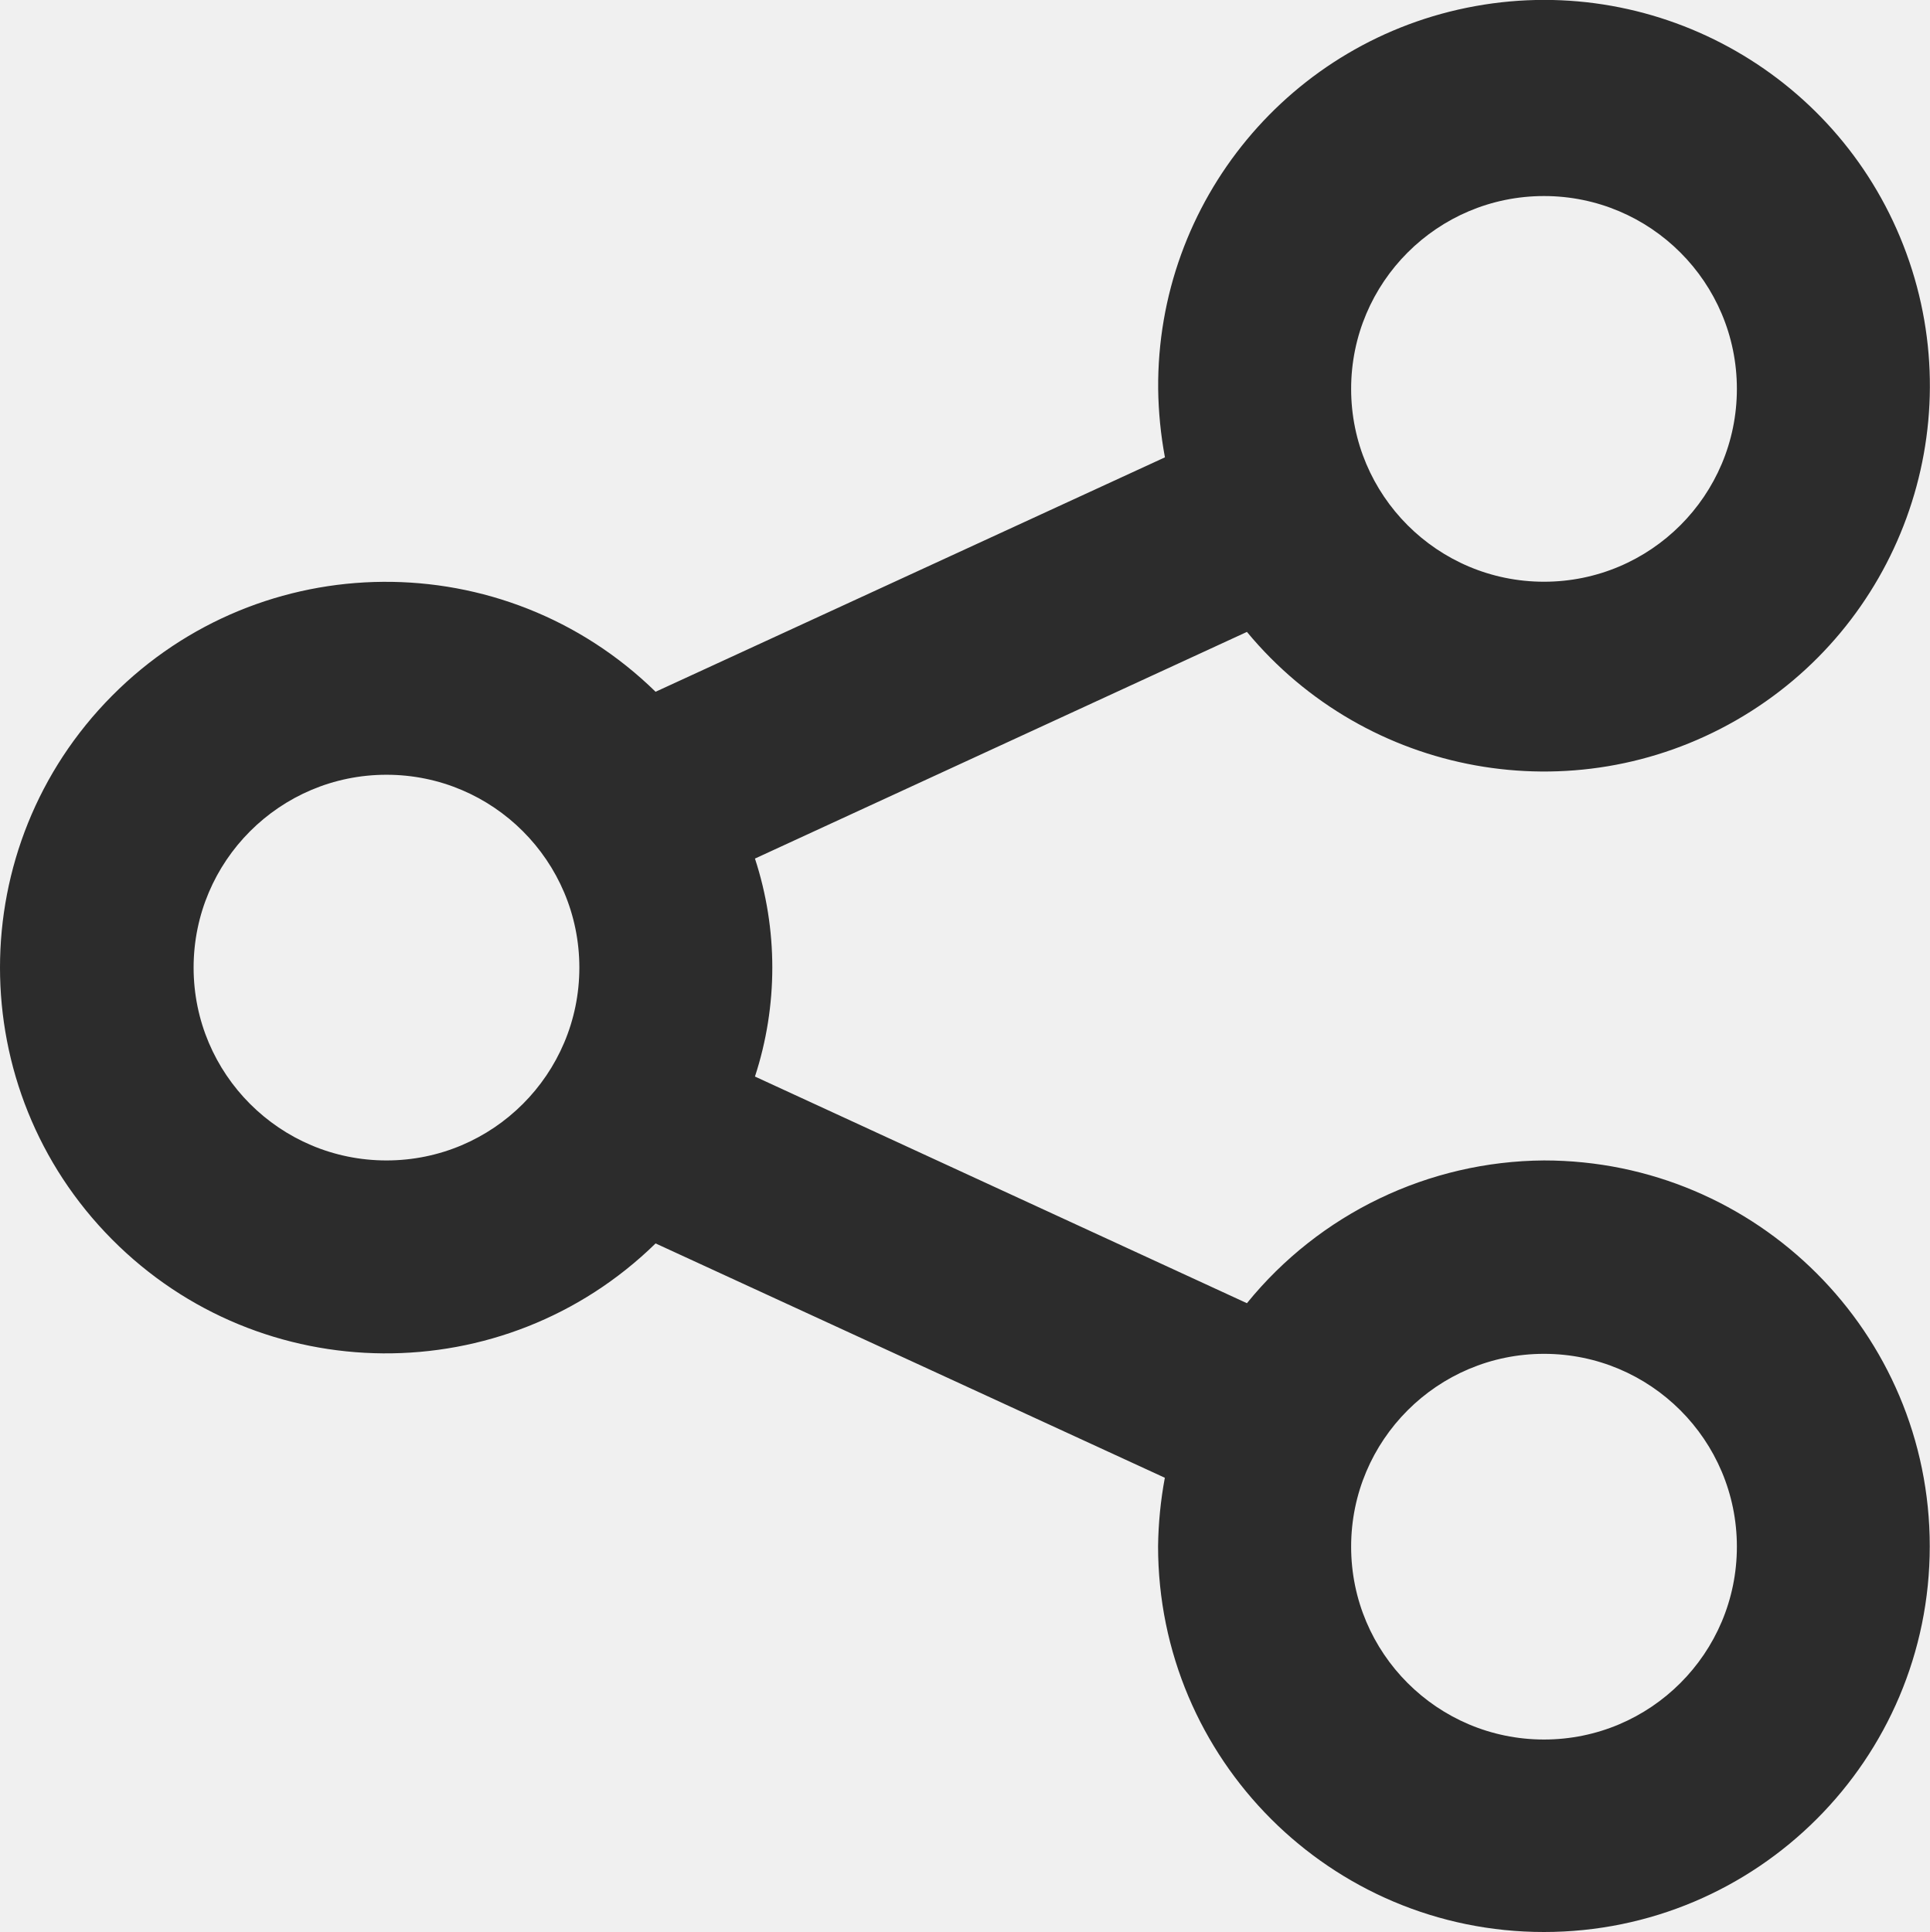
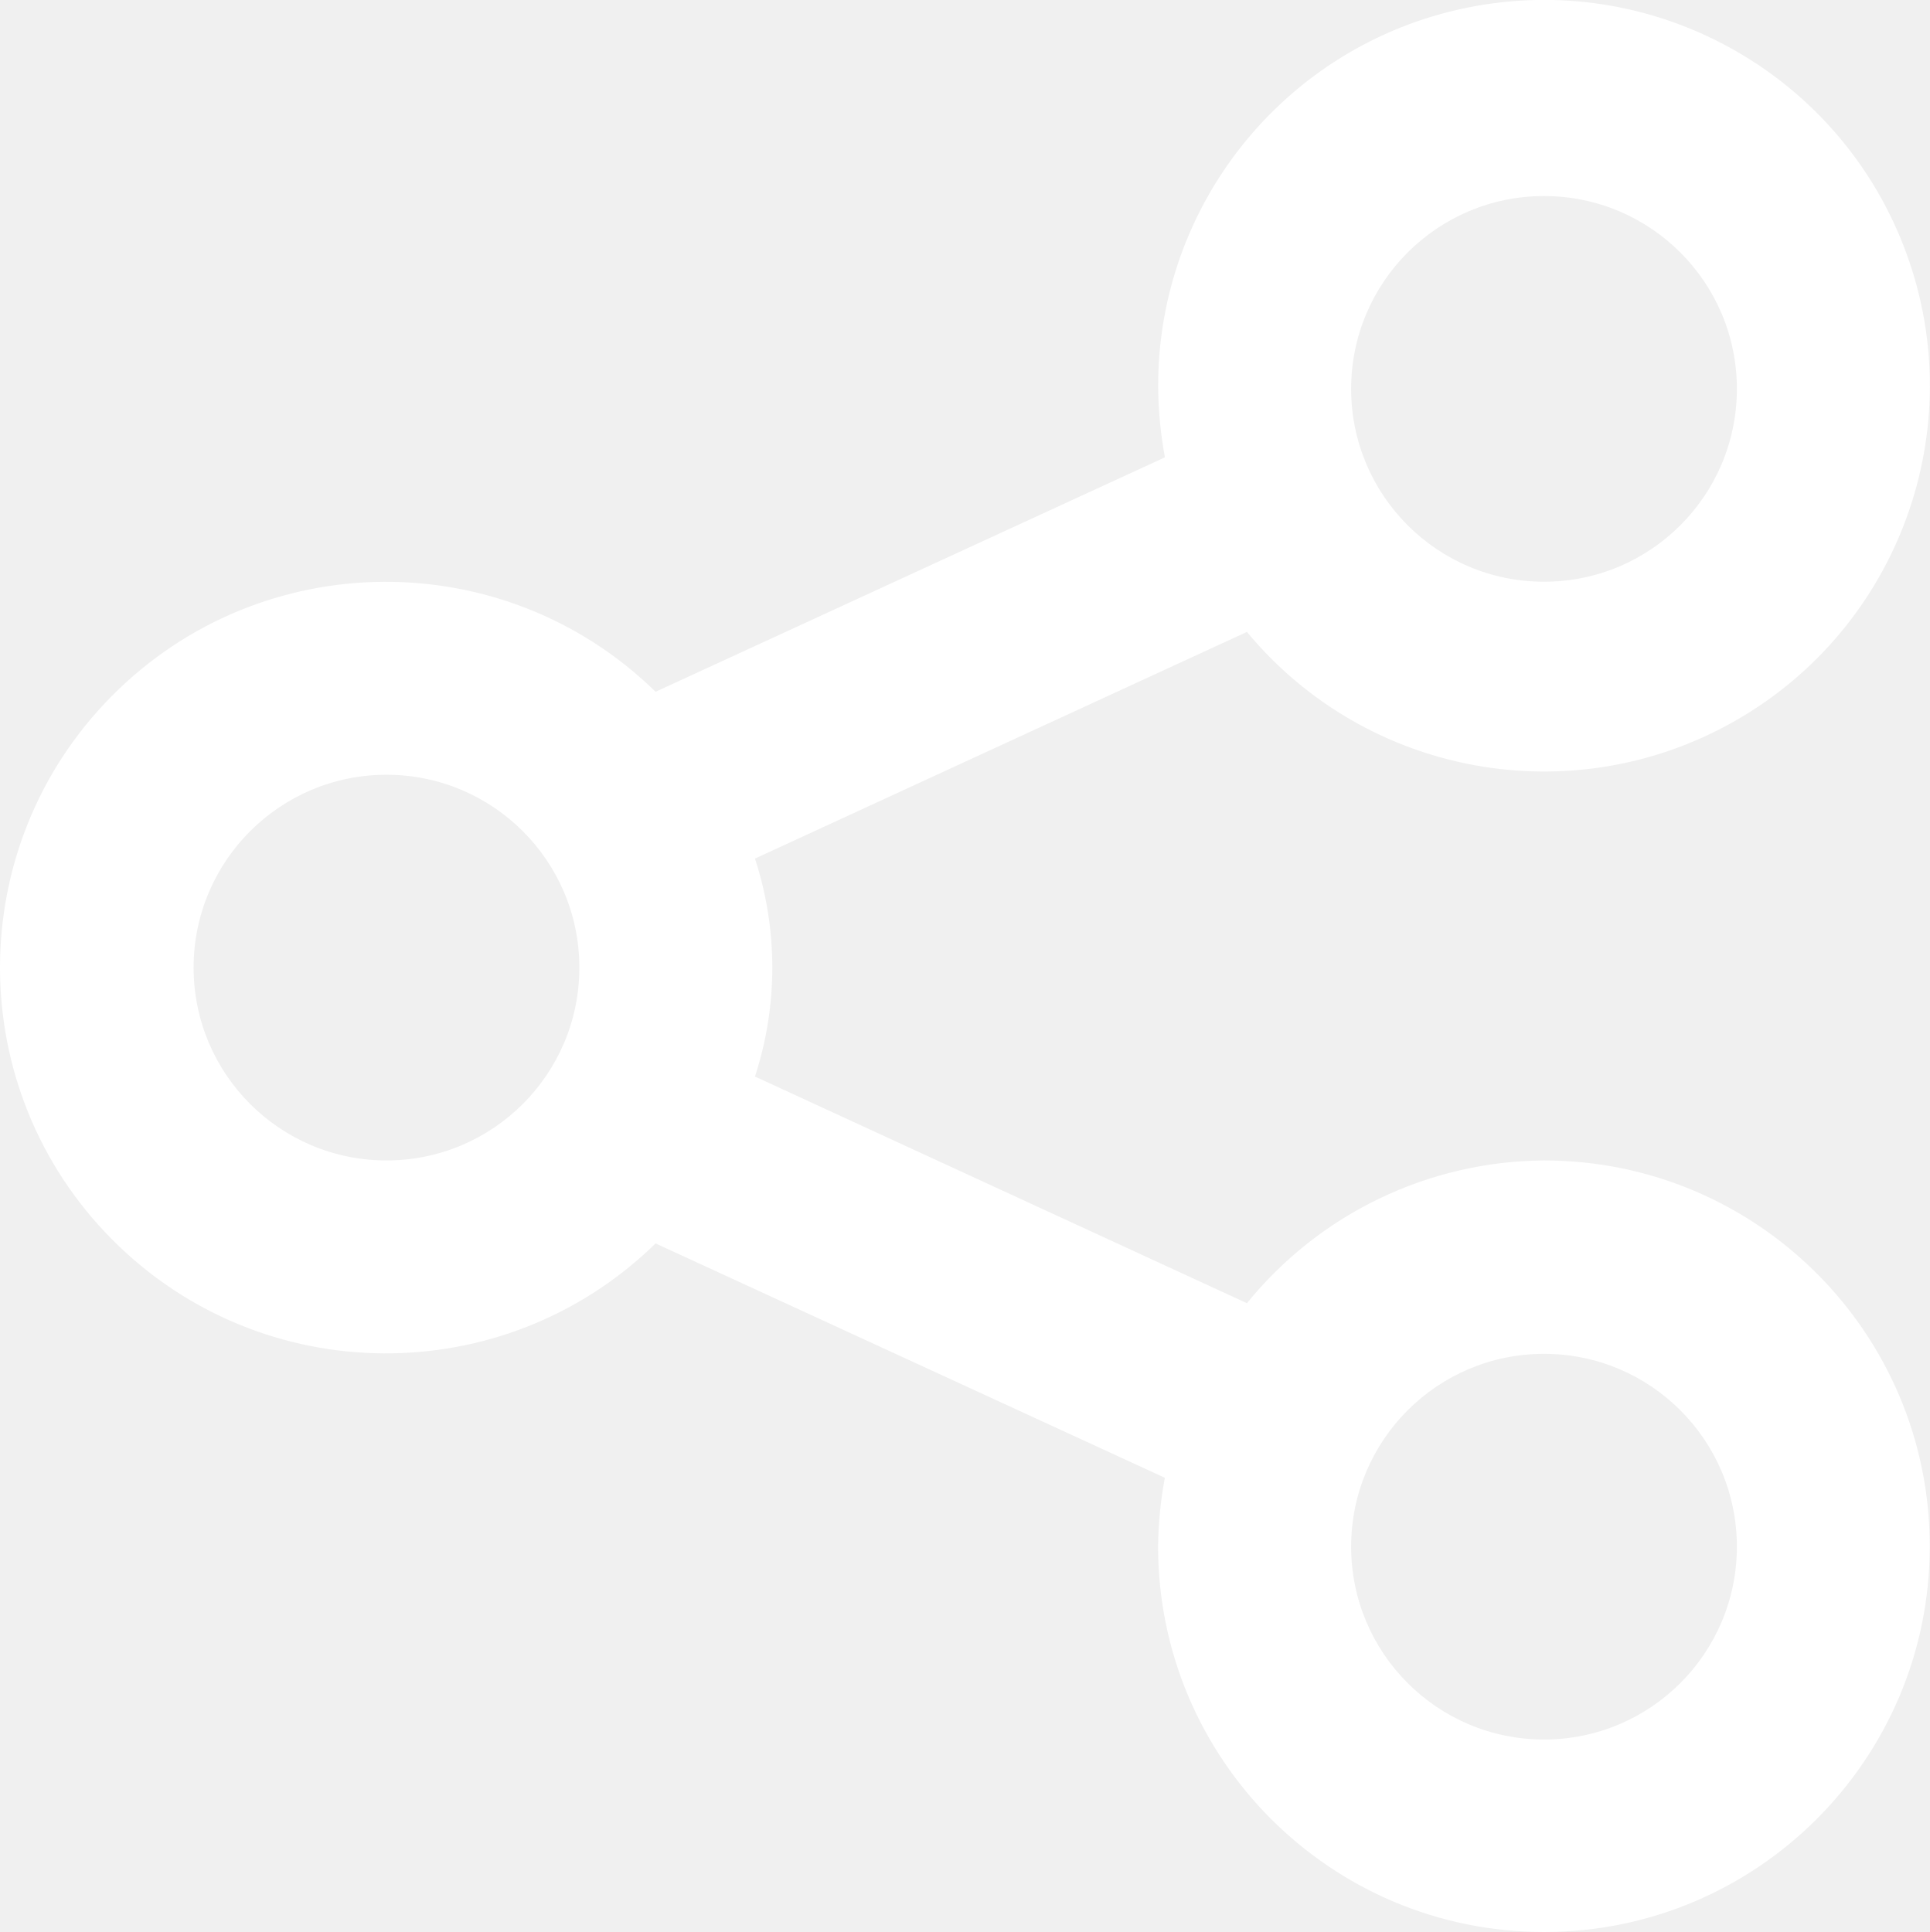
<svg xmlns="http://www.w3.org/2000/svg" width="21.111" height="21.139" viewBox="0 0 21.111 21.139">
-   <path id="share-alt" d="M18.884,14.664a4.221,4.221,0,0,0-3.25,1.562l-5.382-2.48a3.841,3.841,0,0,0,0-2.385l5.382-2.48a4.221,4.221,0,1,0-.971-2.659,4.4,4.4,0,0,0,.074.749L9.165,9.536a4.221,4.221,0,1,0,0,6.036l5.571,2.564a4.4,4.4,0,0,0-.074.749,4.221,4.221,0,1,0,4.221-4.221Zm0-10.552a2.11,2.11,0,1,1-2.11,2.11A2.11,2.11,0,0,1,18.884,4.112ZM6.221,14.664a2.11,2.11,0,1,1,2.11-2.11A2.11,2.11,0,0,1,6.221,14.664ZM18.884,21a2.11,2.11,0,1,1,2.11-2.11A2.11,2.11,0,0,1,18.884,21Z" transform="translate(-1.993 -1.967)" fill="#2c2c2c" />
+   <path id="share-alt" d="M18.884,14.664a4.221,4.221,0,0,0-3.25,1.562l-5.382-2.48a3.841,3.841,0,0,0,0-2.385l5.382-2.48a4.221,4.221,0,1,0-.971-2.659,4.4,4.4,0,0,0,.074.749L9.165,9.536a4.221,4.221,0,1,0,0,6.036l5.571,2.564a4.4,4.4,0,0,0-.074.749,4.221,4.221,0,1,0,4.221-4.221Zm0-10.552a2.11,2.11,0,1,1-2.11,2.11A2.11,2.11,0,0,1,18.884,4.112ZM6.221,14.664a2.11,2.11,0,1,1,2.11-2.11A2.11,2.11,0,0,1,6.221,14.664ZM18.884,21a2.11,2.11,0,1,1,2.11-2.11A2.11,2.11,0,0,1,18.884,21Z" transform="translate(-1.993 -1.967)" fill="#FFF" />
</svg>
